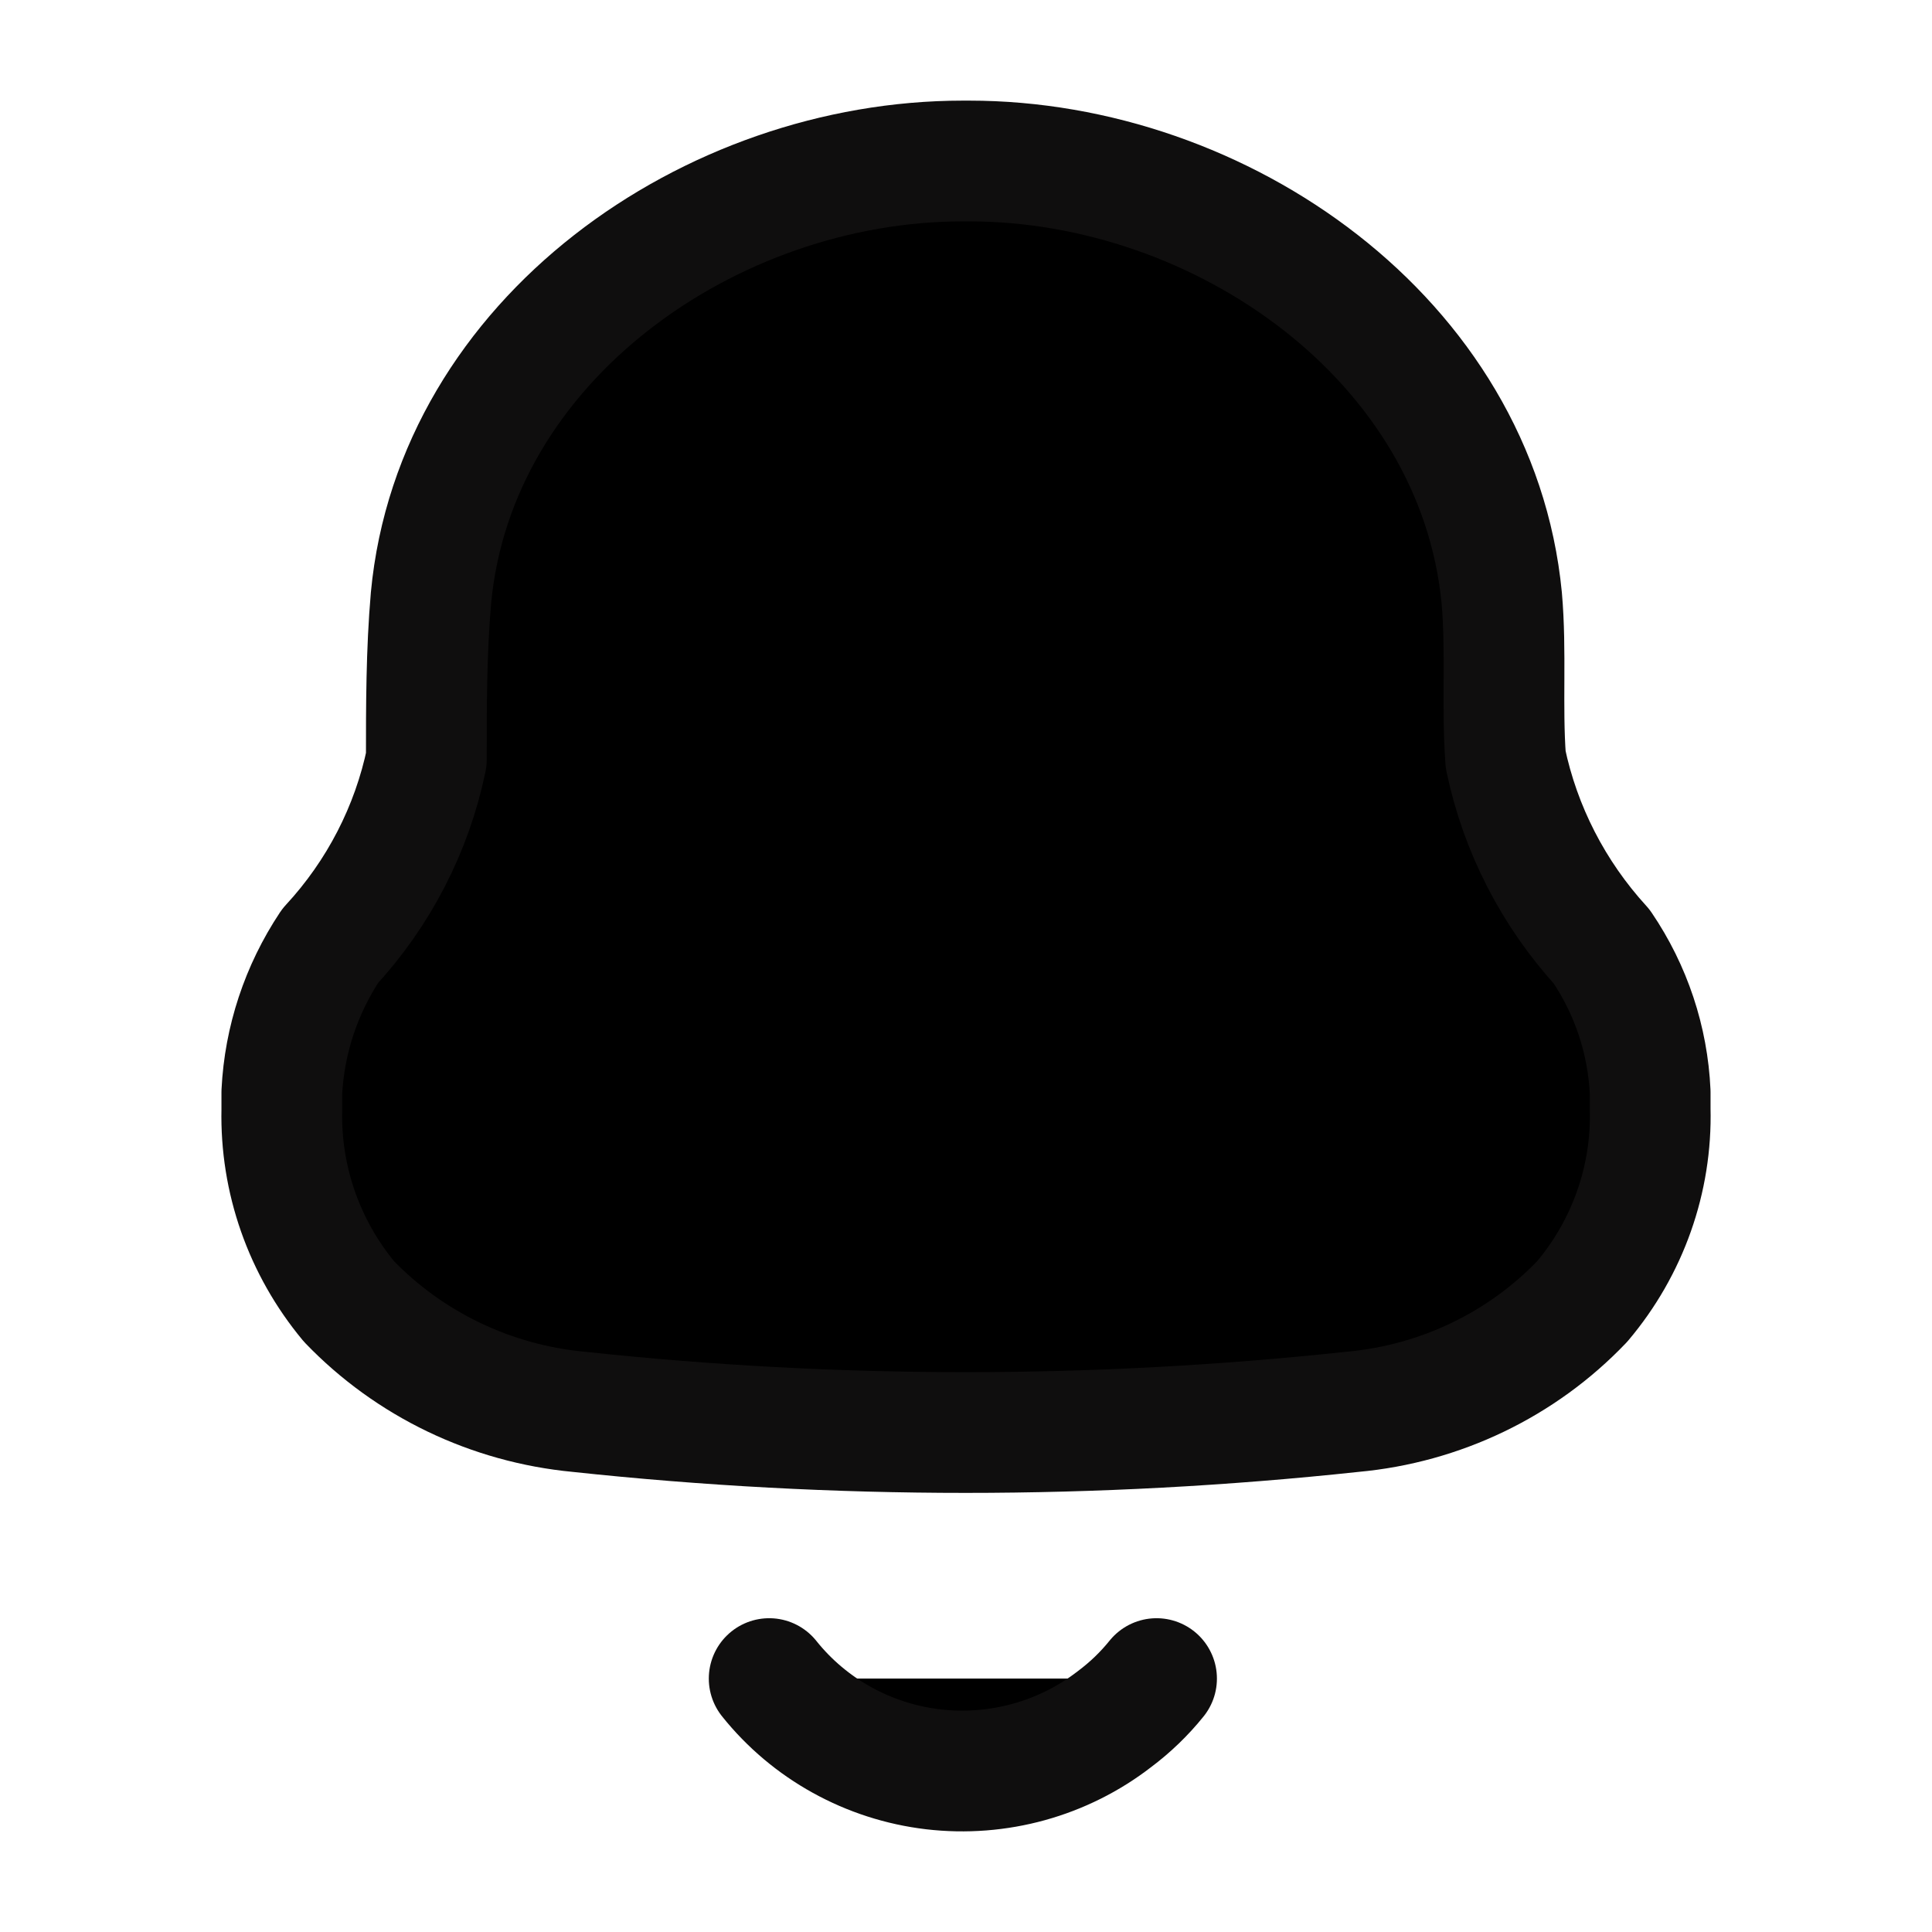
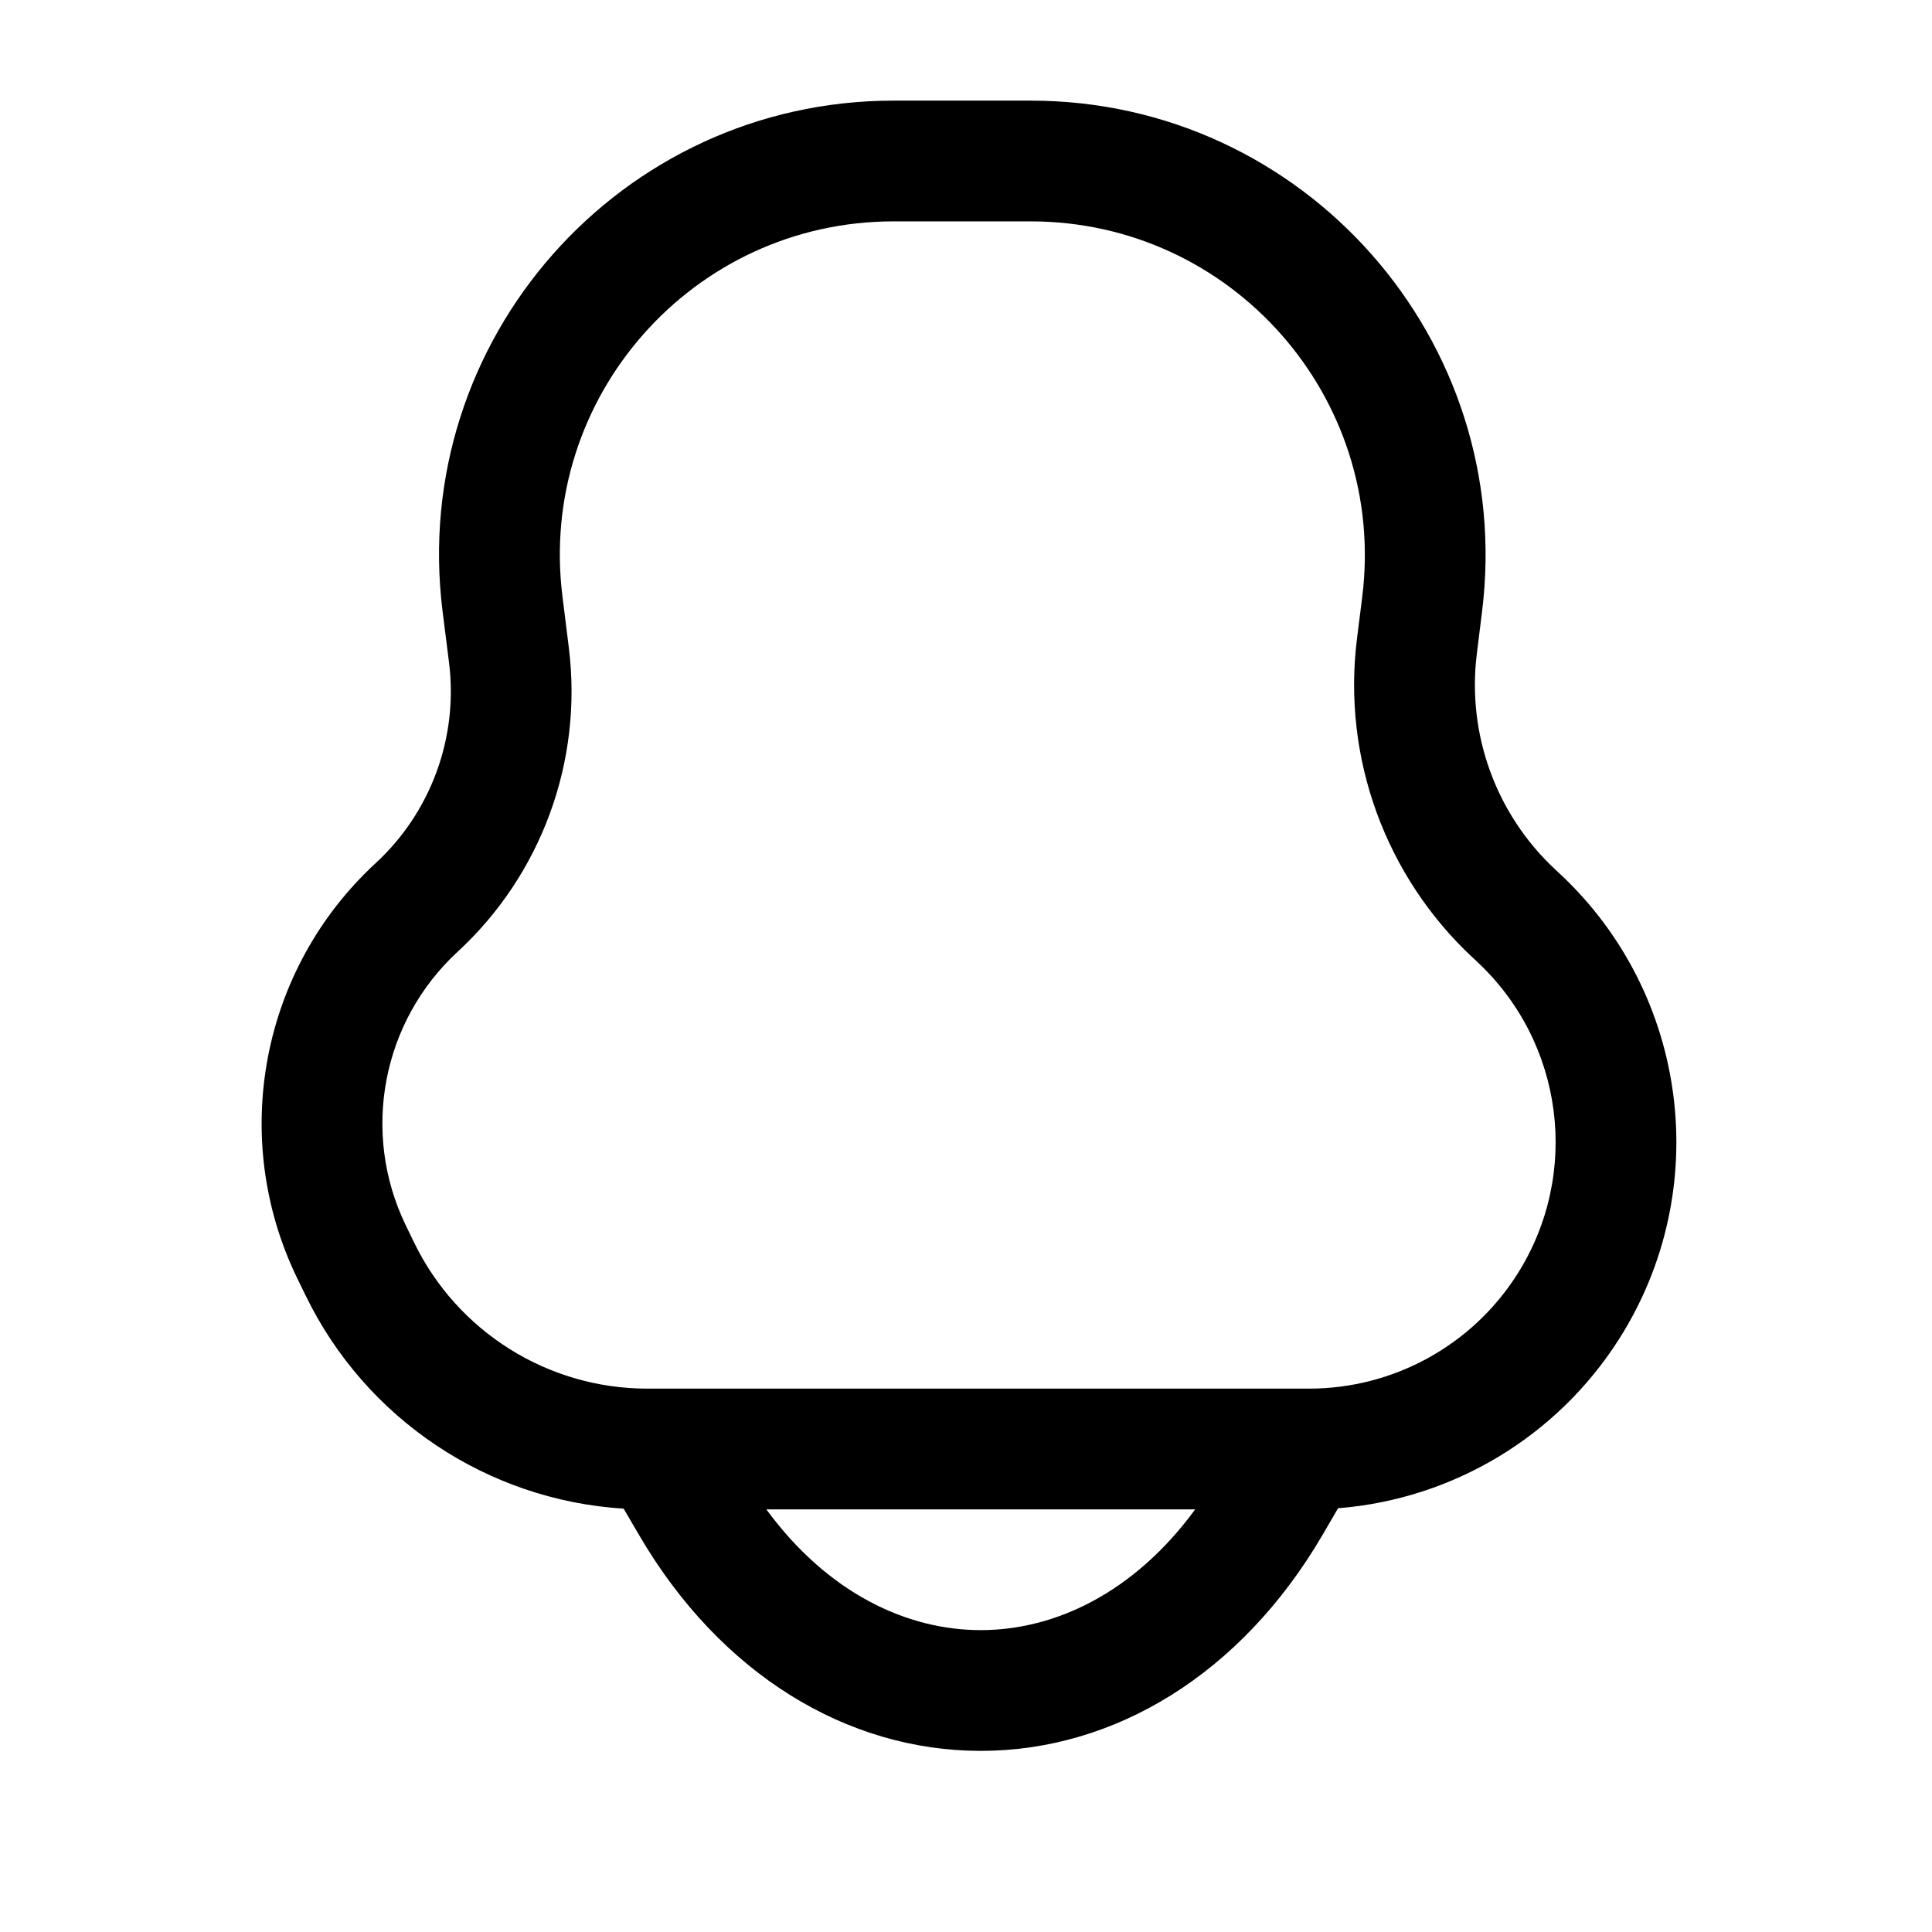
- <svg xmlns="http://www.w3.org/2000/svg" width="24" height="24" viewBox="0 0 24 24" fill="currentColor">
-   <path fill-rule="evenodd" clip-rule="evenodd" d="M3.501 13.787V13.568C3.533 12.92 3.741 12.293 4.102 11.75C4.705 11.098 5.117 10.298 5.296 9.436C5.296 8.77 5.296 8.094 5.354 7.427C5.655 4.218 8.827 2 11.961 2H12.039C15.172 2 18.345 4.218 18.655 7.427C18.714 8.094 18.655 8.77 18.704 9.436C18.885 10.3 19.297 11.102 19.897 11.759C20.262 12.297 20.47 12.923 20.499 13.568V13.778C20.521 14.648 20.221 15.497 19.655 16.167C18.907 16.951 17.892 17.439 16.802 17.538C13.607 17.881 10.383 17.881 7.188 17.538C6.099 17.435 5.086 16.948 4.335 16.167C3.778 15.496 3.482 14.653 3.501 13.787Z" stroke="#0F0E0E" stroke-width="1.5" stroke-linecap="round" stroke-linejoin="round" />
-   <path d="M9.555 20.852C10.055 21.478 10.788 21.884 11.592 21.979C12.397 22.073 13.207 21.849 13.844 21.356C14.039 21.21 14.215 21.041 14.367 20.852" stroke="#0F0E0E" stroke-width="1.5" stroke-linecap="round" stroke-linejoin="round" />
+ <svg xmlns="http://www.w3.org/2000/svg" width="24" height="24" viewBox="0 0 24 24" fill="none">
+   <path fill-rule="evenodd" clip-rule="evenodd" d="M11.1 1.25C7.704 1.25 5.077 4.226 5.498 7.595L5.578 8.23C5.694 9.159 5.355 10.087 4.667 10.722C3.241 12.037 2.845 14.132 3.691 15.877L3.795 16.09C4.541 17.628 6.056 18.636 7.747 18.741L7.936 19.064C8.948 20.8 10.526 21.75 12.183 21.75C13.84 21.75 15.418 20.8 16.431 19.064L16.622 18.736C18.043 18.623 19.338 17.851 20.111 16.637C21.293 14.78 20.98 12.343 19.367 10.845L19.323 10.804C18.584 10.118 18.221 9.119 18.346 8.119L18.41 7.602C18.832 4.229 16.202 1.25 12.803 1.25H11.1ZM8.169 17.25C8.178 17.25 8.187 17.25 8.196 17.25H16.171C16.18 17.25 16.189 17.25 16.198 17.25H16.262C17.309 17.25 18.284 16.715 18.846 15.832C19.639 14.585 19.429 12.95 18.346 11.944L18.302 11.903C17.21 10.889 16.672 9.412 16.857 7.933L16.922 7.416C17.232 4.938 15.3 2.75 12.803 2.75H11.1C8.607 2.75 6.678 4.935 6.987 7.409L7.066 8.044C7.242 9.453 6.728 10.861 5.684 11.824C4.744 12.691 4.483 14.072 5.041 15.222L5.144 15.435C5.683 16.545 6.808 17.25 8.041 17.25H8.169ZM12.183 20.25C11.262 20.25 10.28 19.788 9.52 18.75H14.847C14.087 19.788 13.104 20.25 12.183 20.25Z" fill="currentColor" />
</svg>
